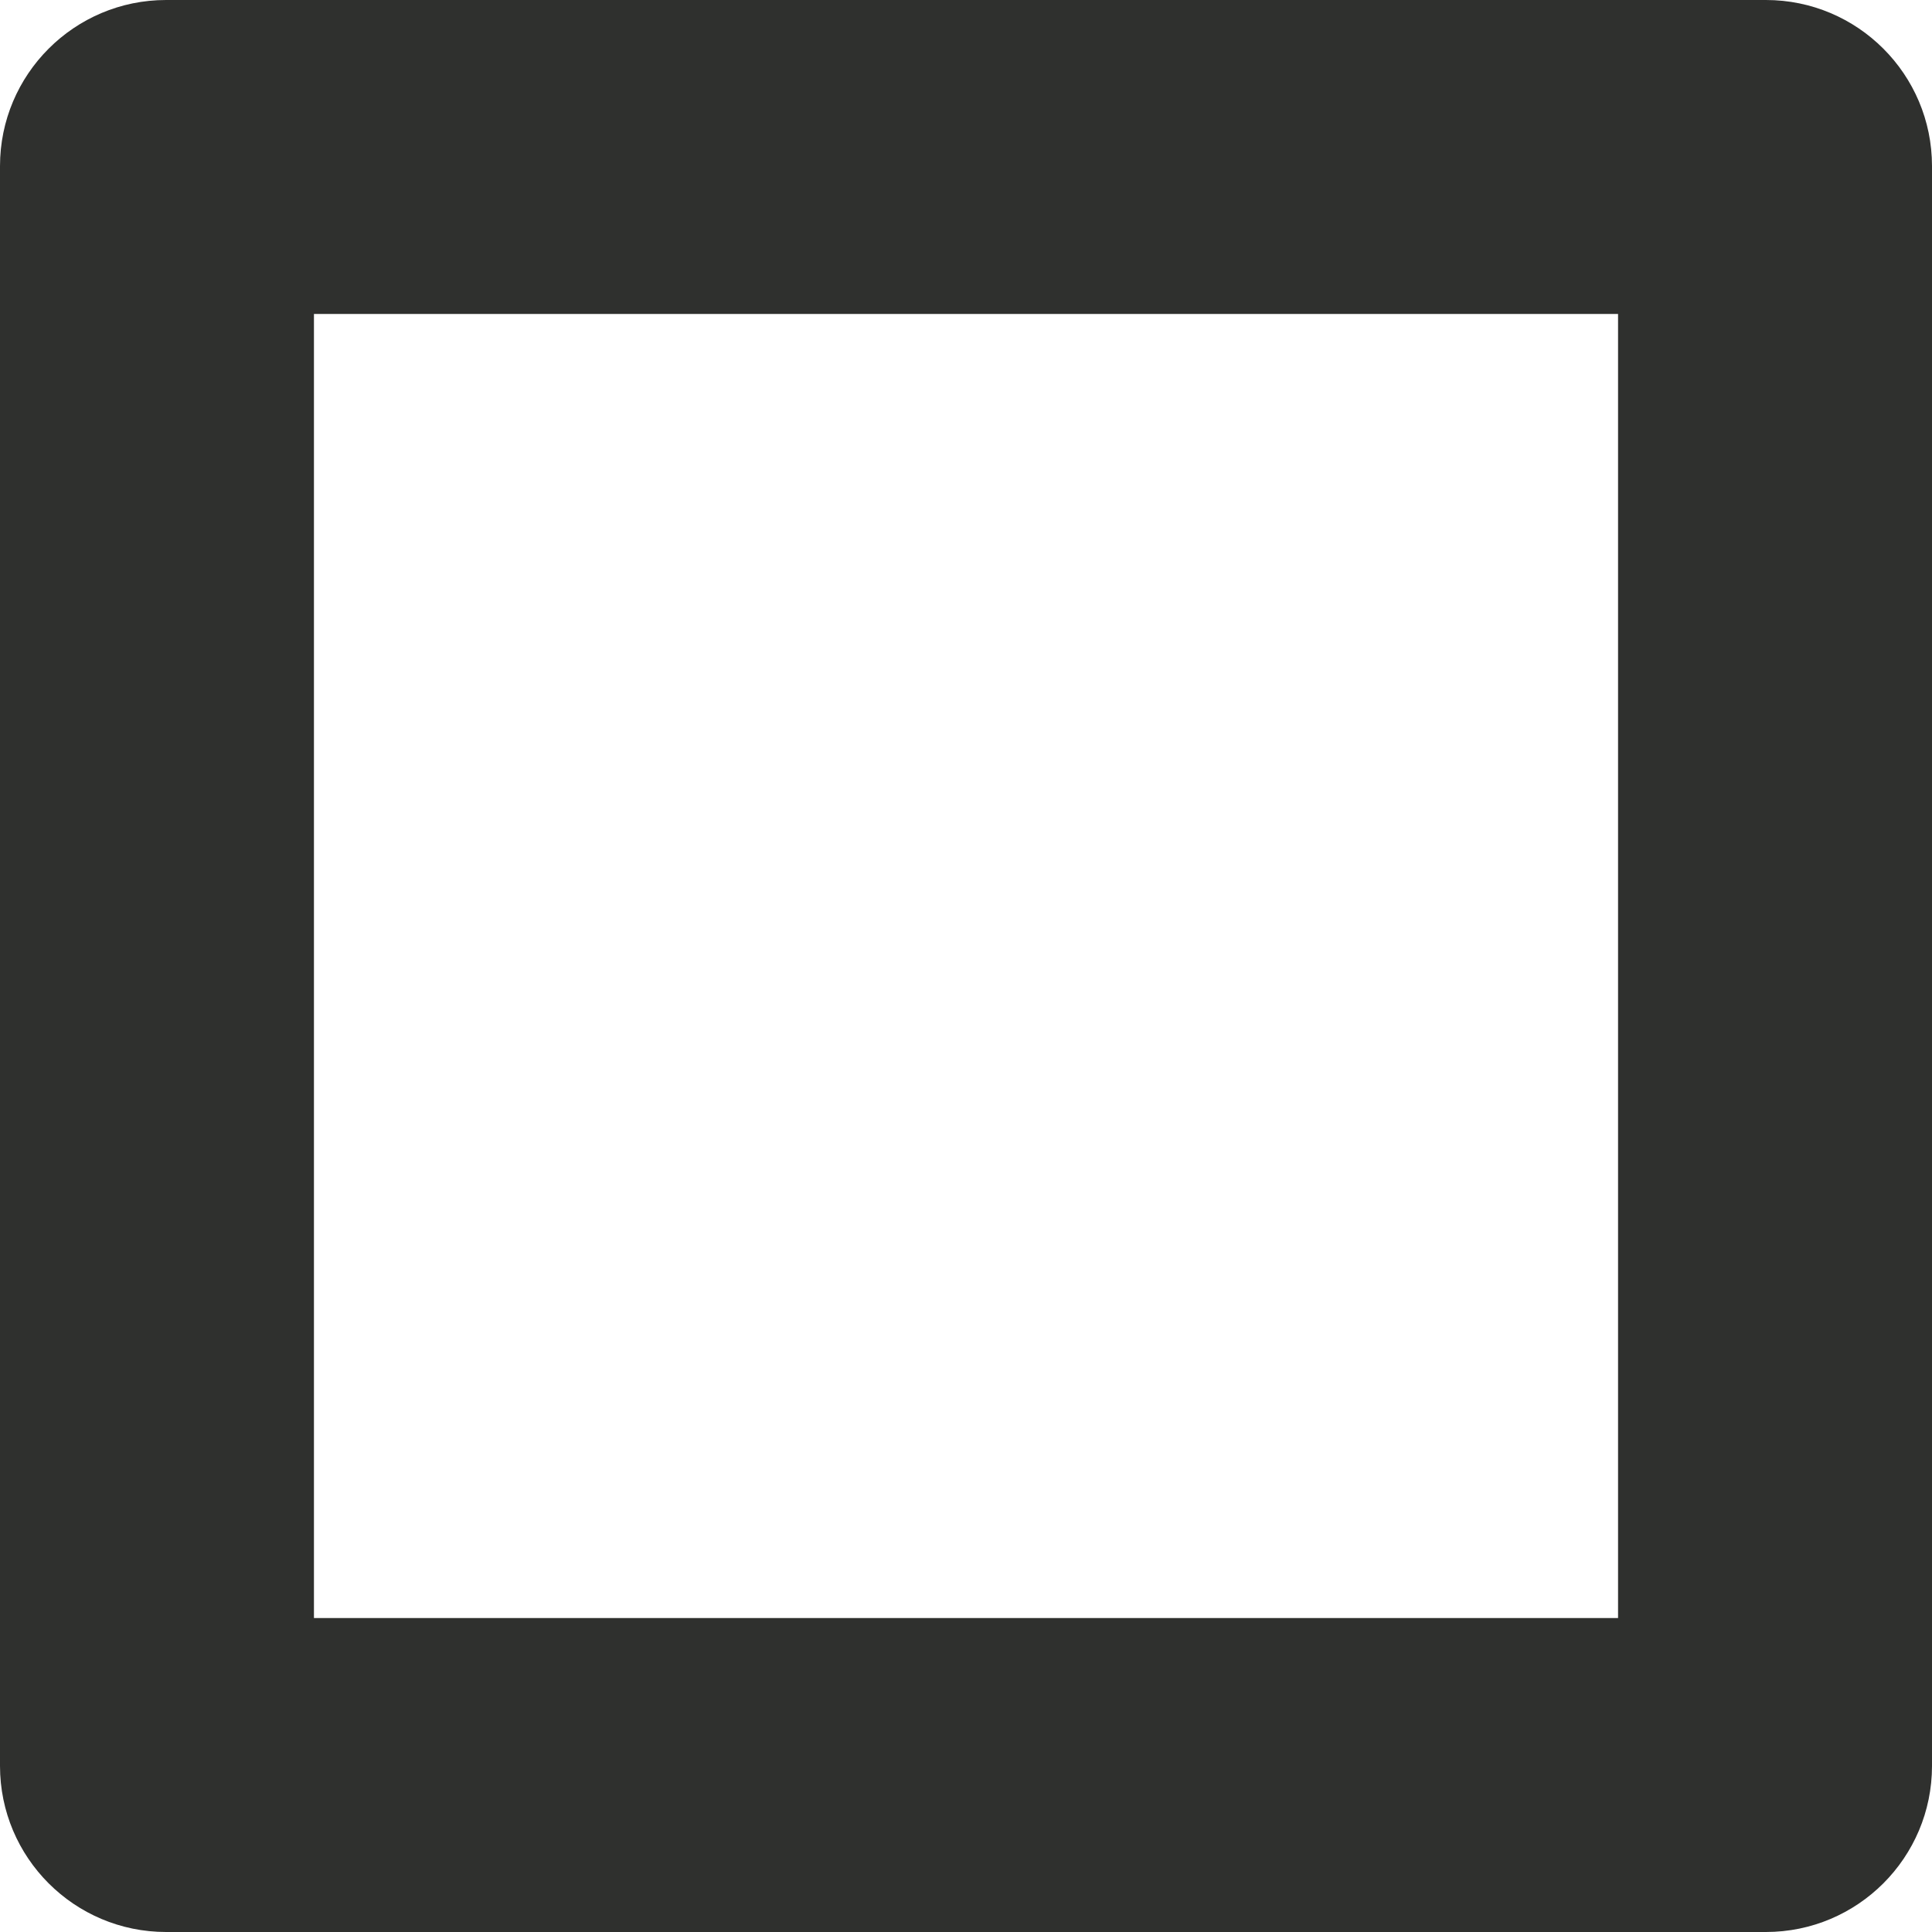
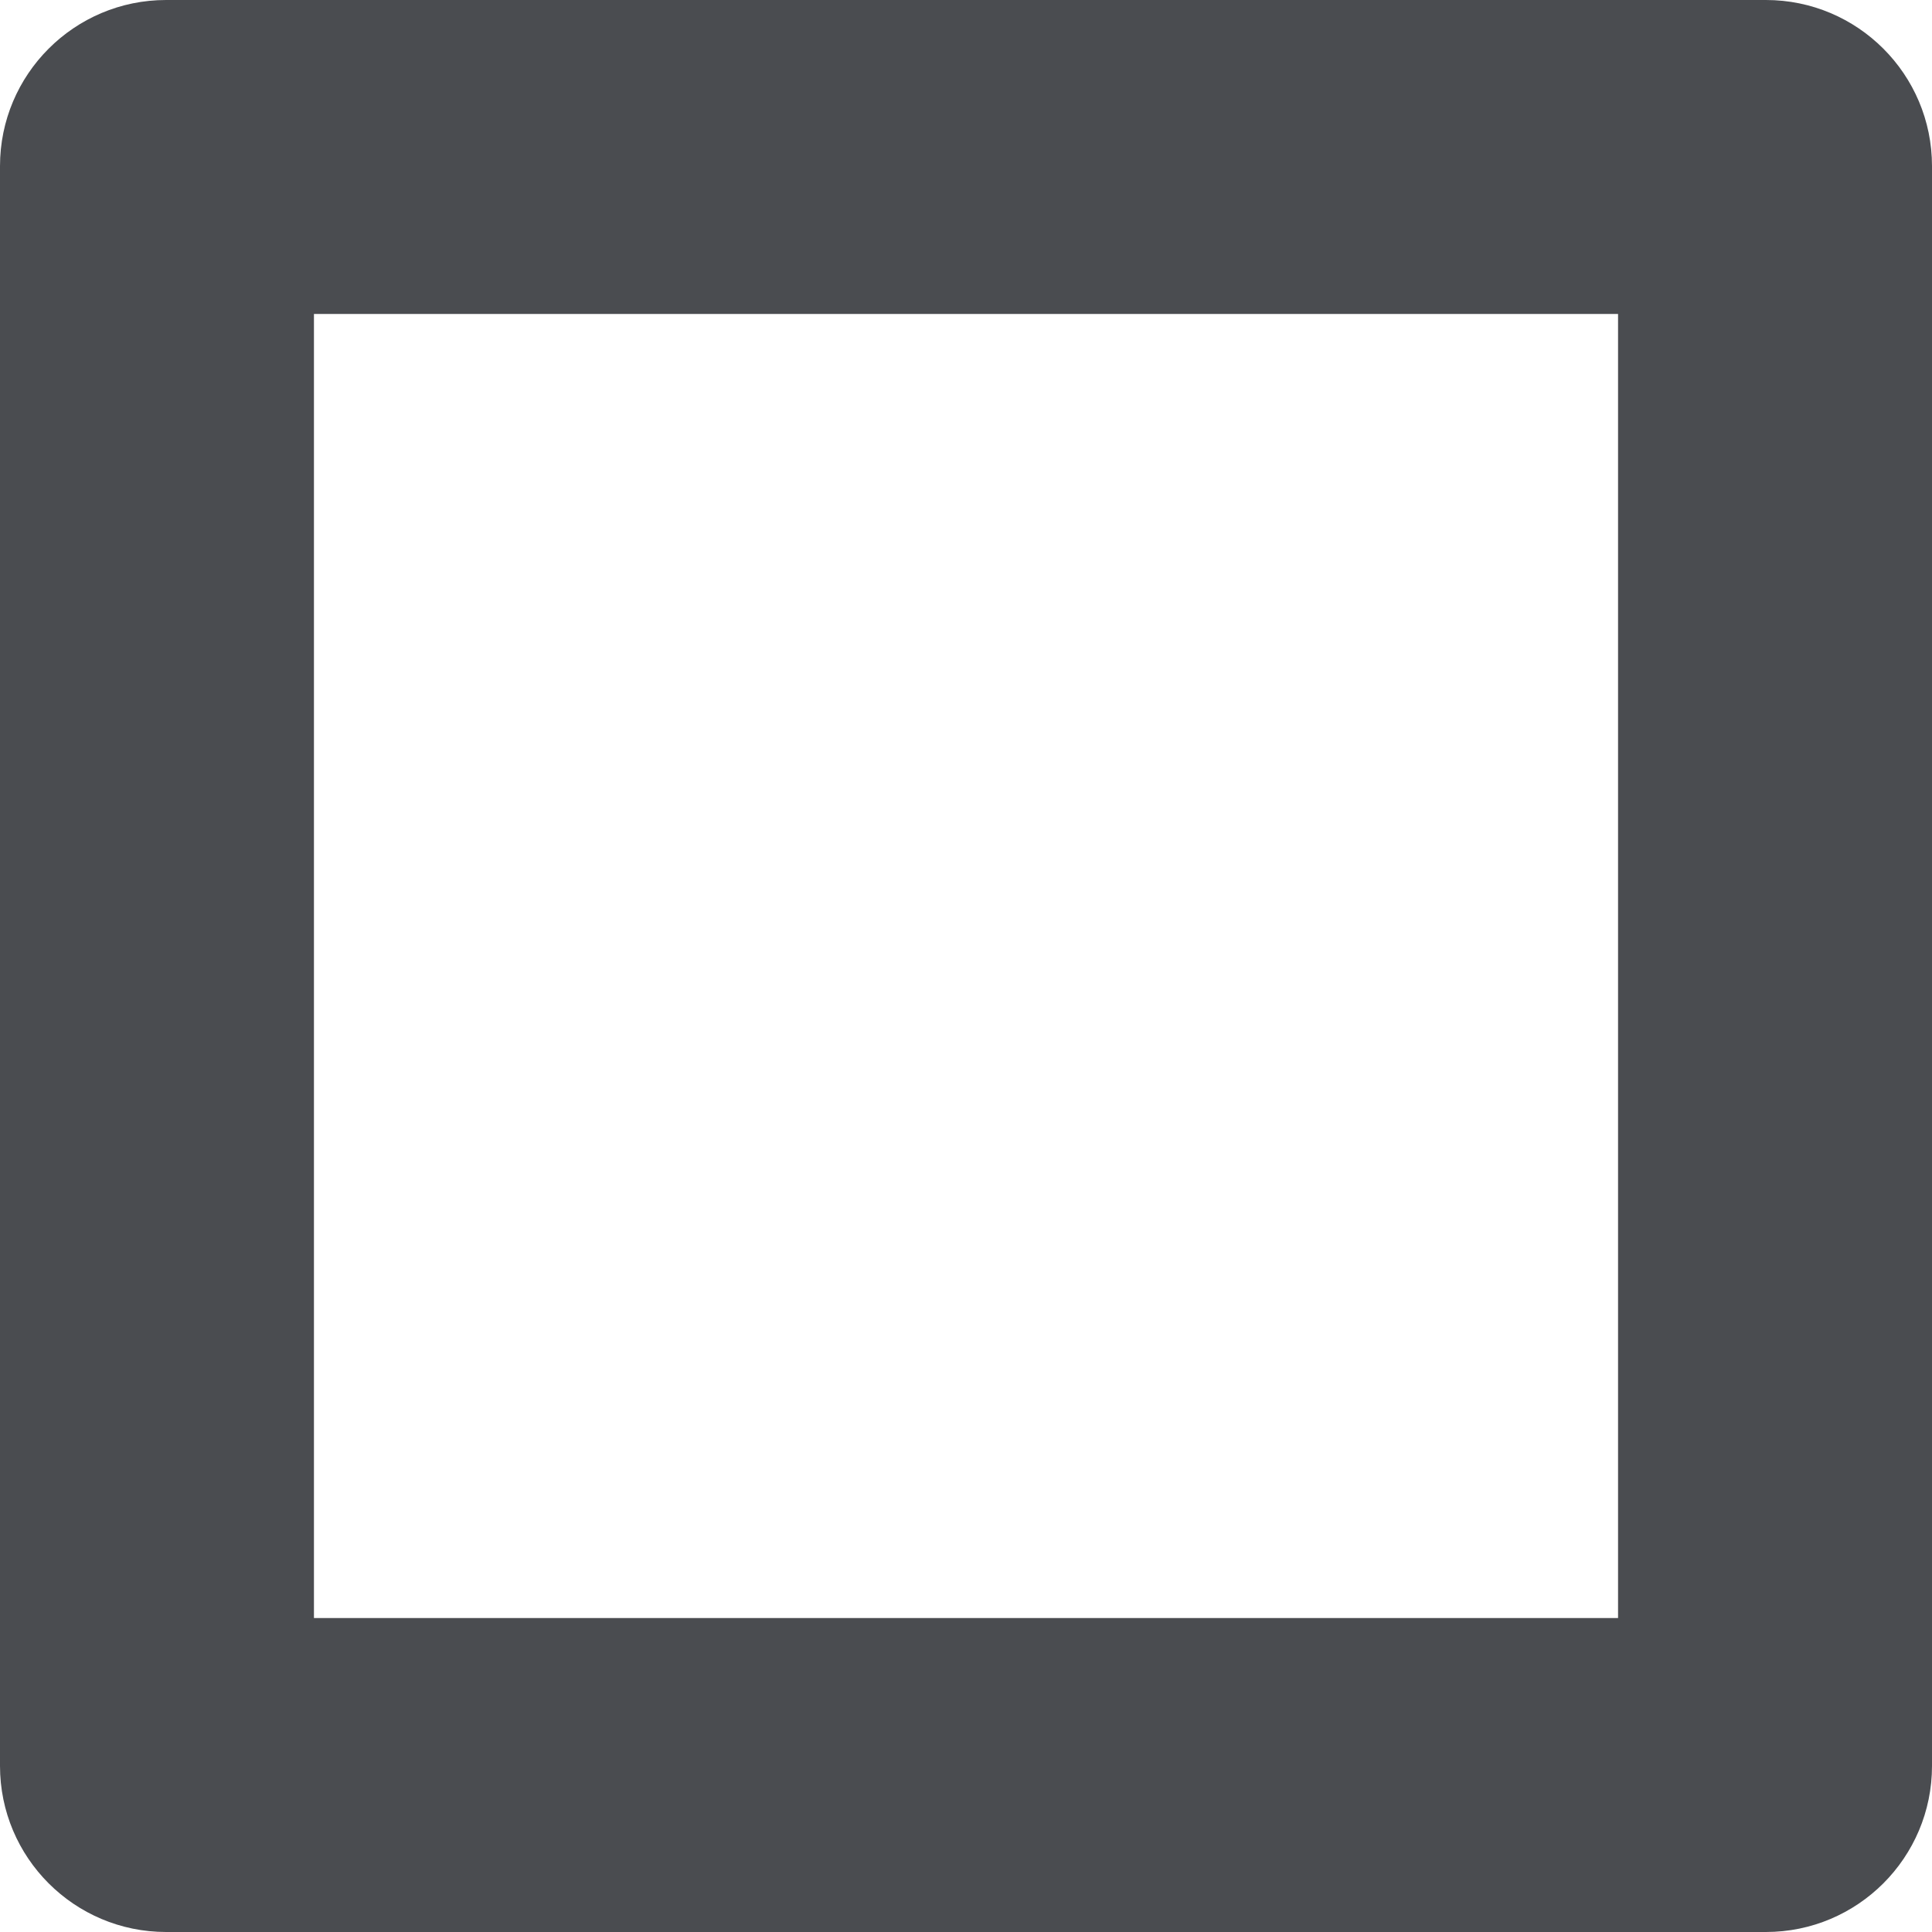
<svg xmlns="http://www.w3.org/2000/svg" version="1.0" id="Calque_1" x="0px" y="0px" viewBox="0 0 4000 4000" style="enable-background:new 0 0 4000 4000;" xml:space="preserve">
  <g>
-     <path style="fill:#2f302e;" d="M3350,650v2700H650V650H3350 M3656.07,0H343.93C153.98,0,0,153.98,0,343.93v3312.15   C0,3846.02,153.98,4000,343.93,4000h3312.15c189.95,0,343.93-153.98,343.93-343.93V343.93C4000,153.98,3846.02,0,3656.07,0   L3656.07,0z" />
+     <path style="fill:#4a4c50;" d="M3350,650v2700H650V650H3350 M3656.07,0H343.93C153.98,0,0,153.98,0,343.93v3312.15   C0,3846.02,153.98,4000,343.93,4000h3312.15c189.95,0,343.93-153.98,343.93-343.93V343.93C4000,153.98,3846.02,0,3656.07,0   L3656.07,0z" />
  </g>
</svg>
